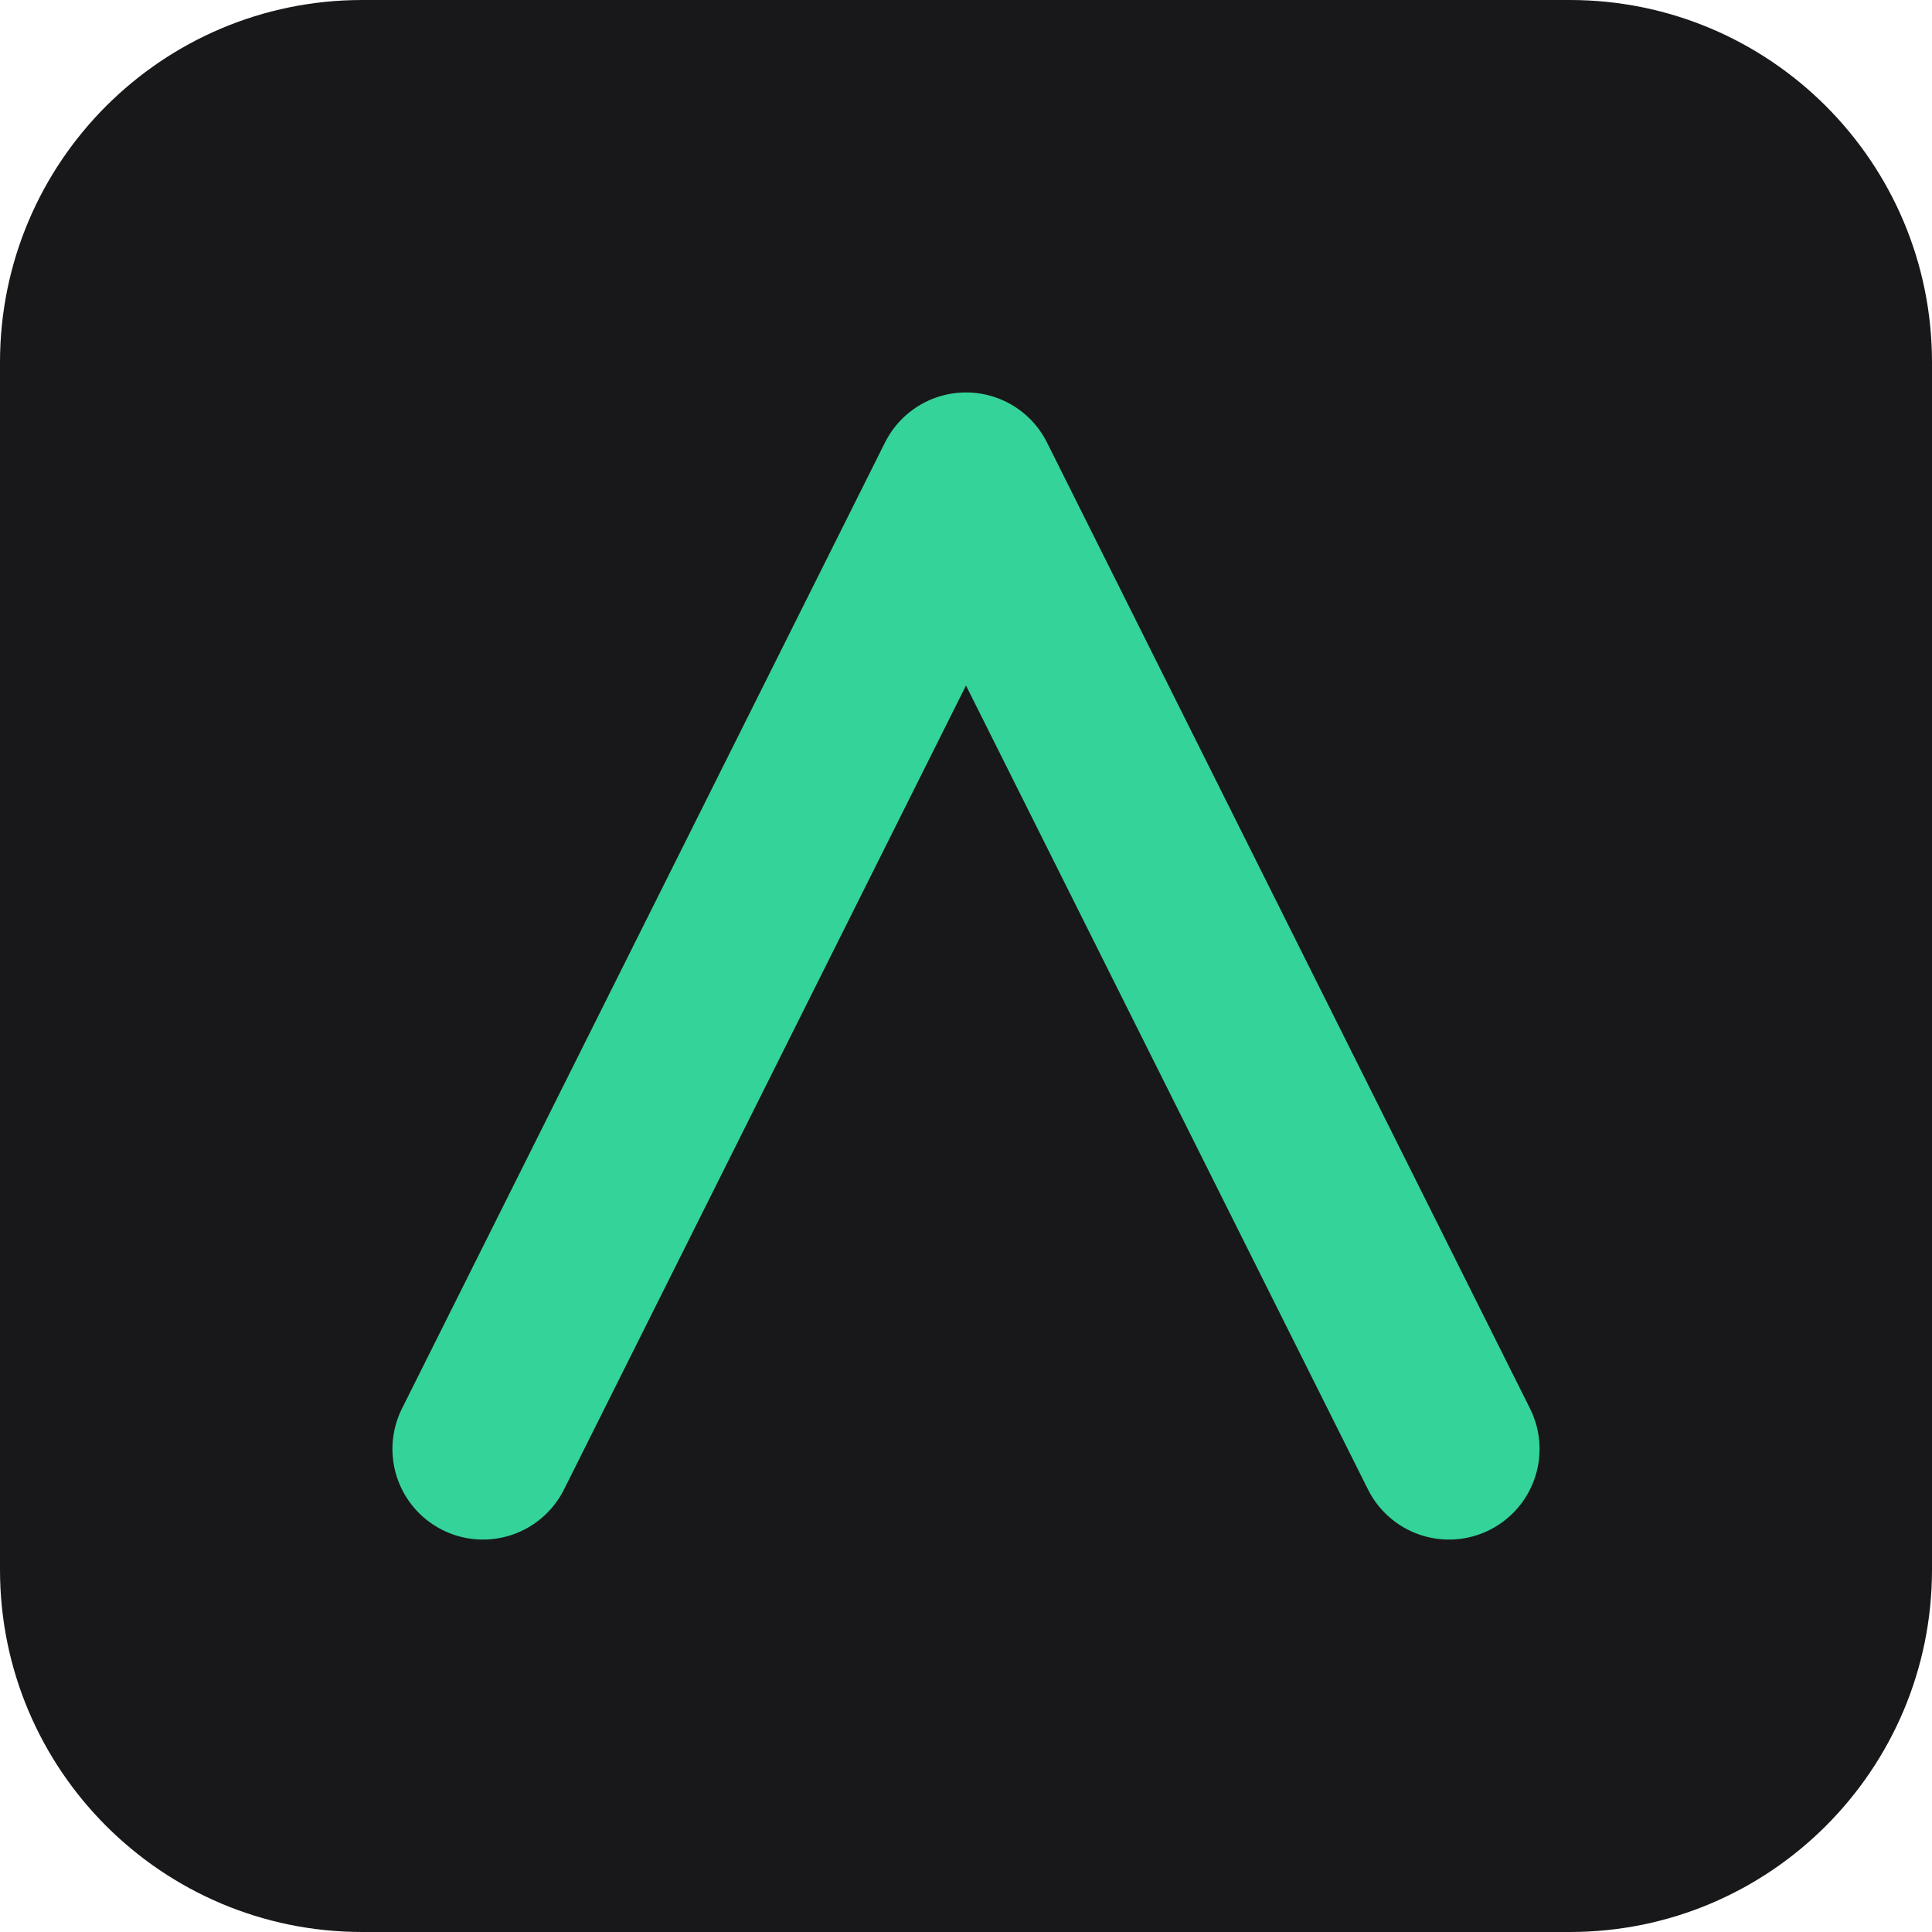
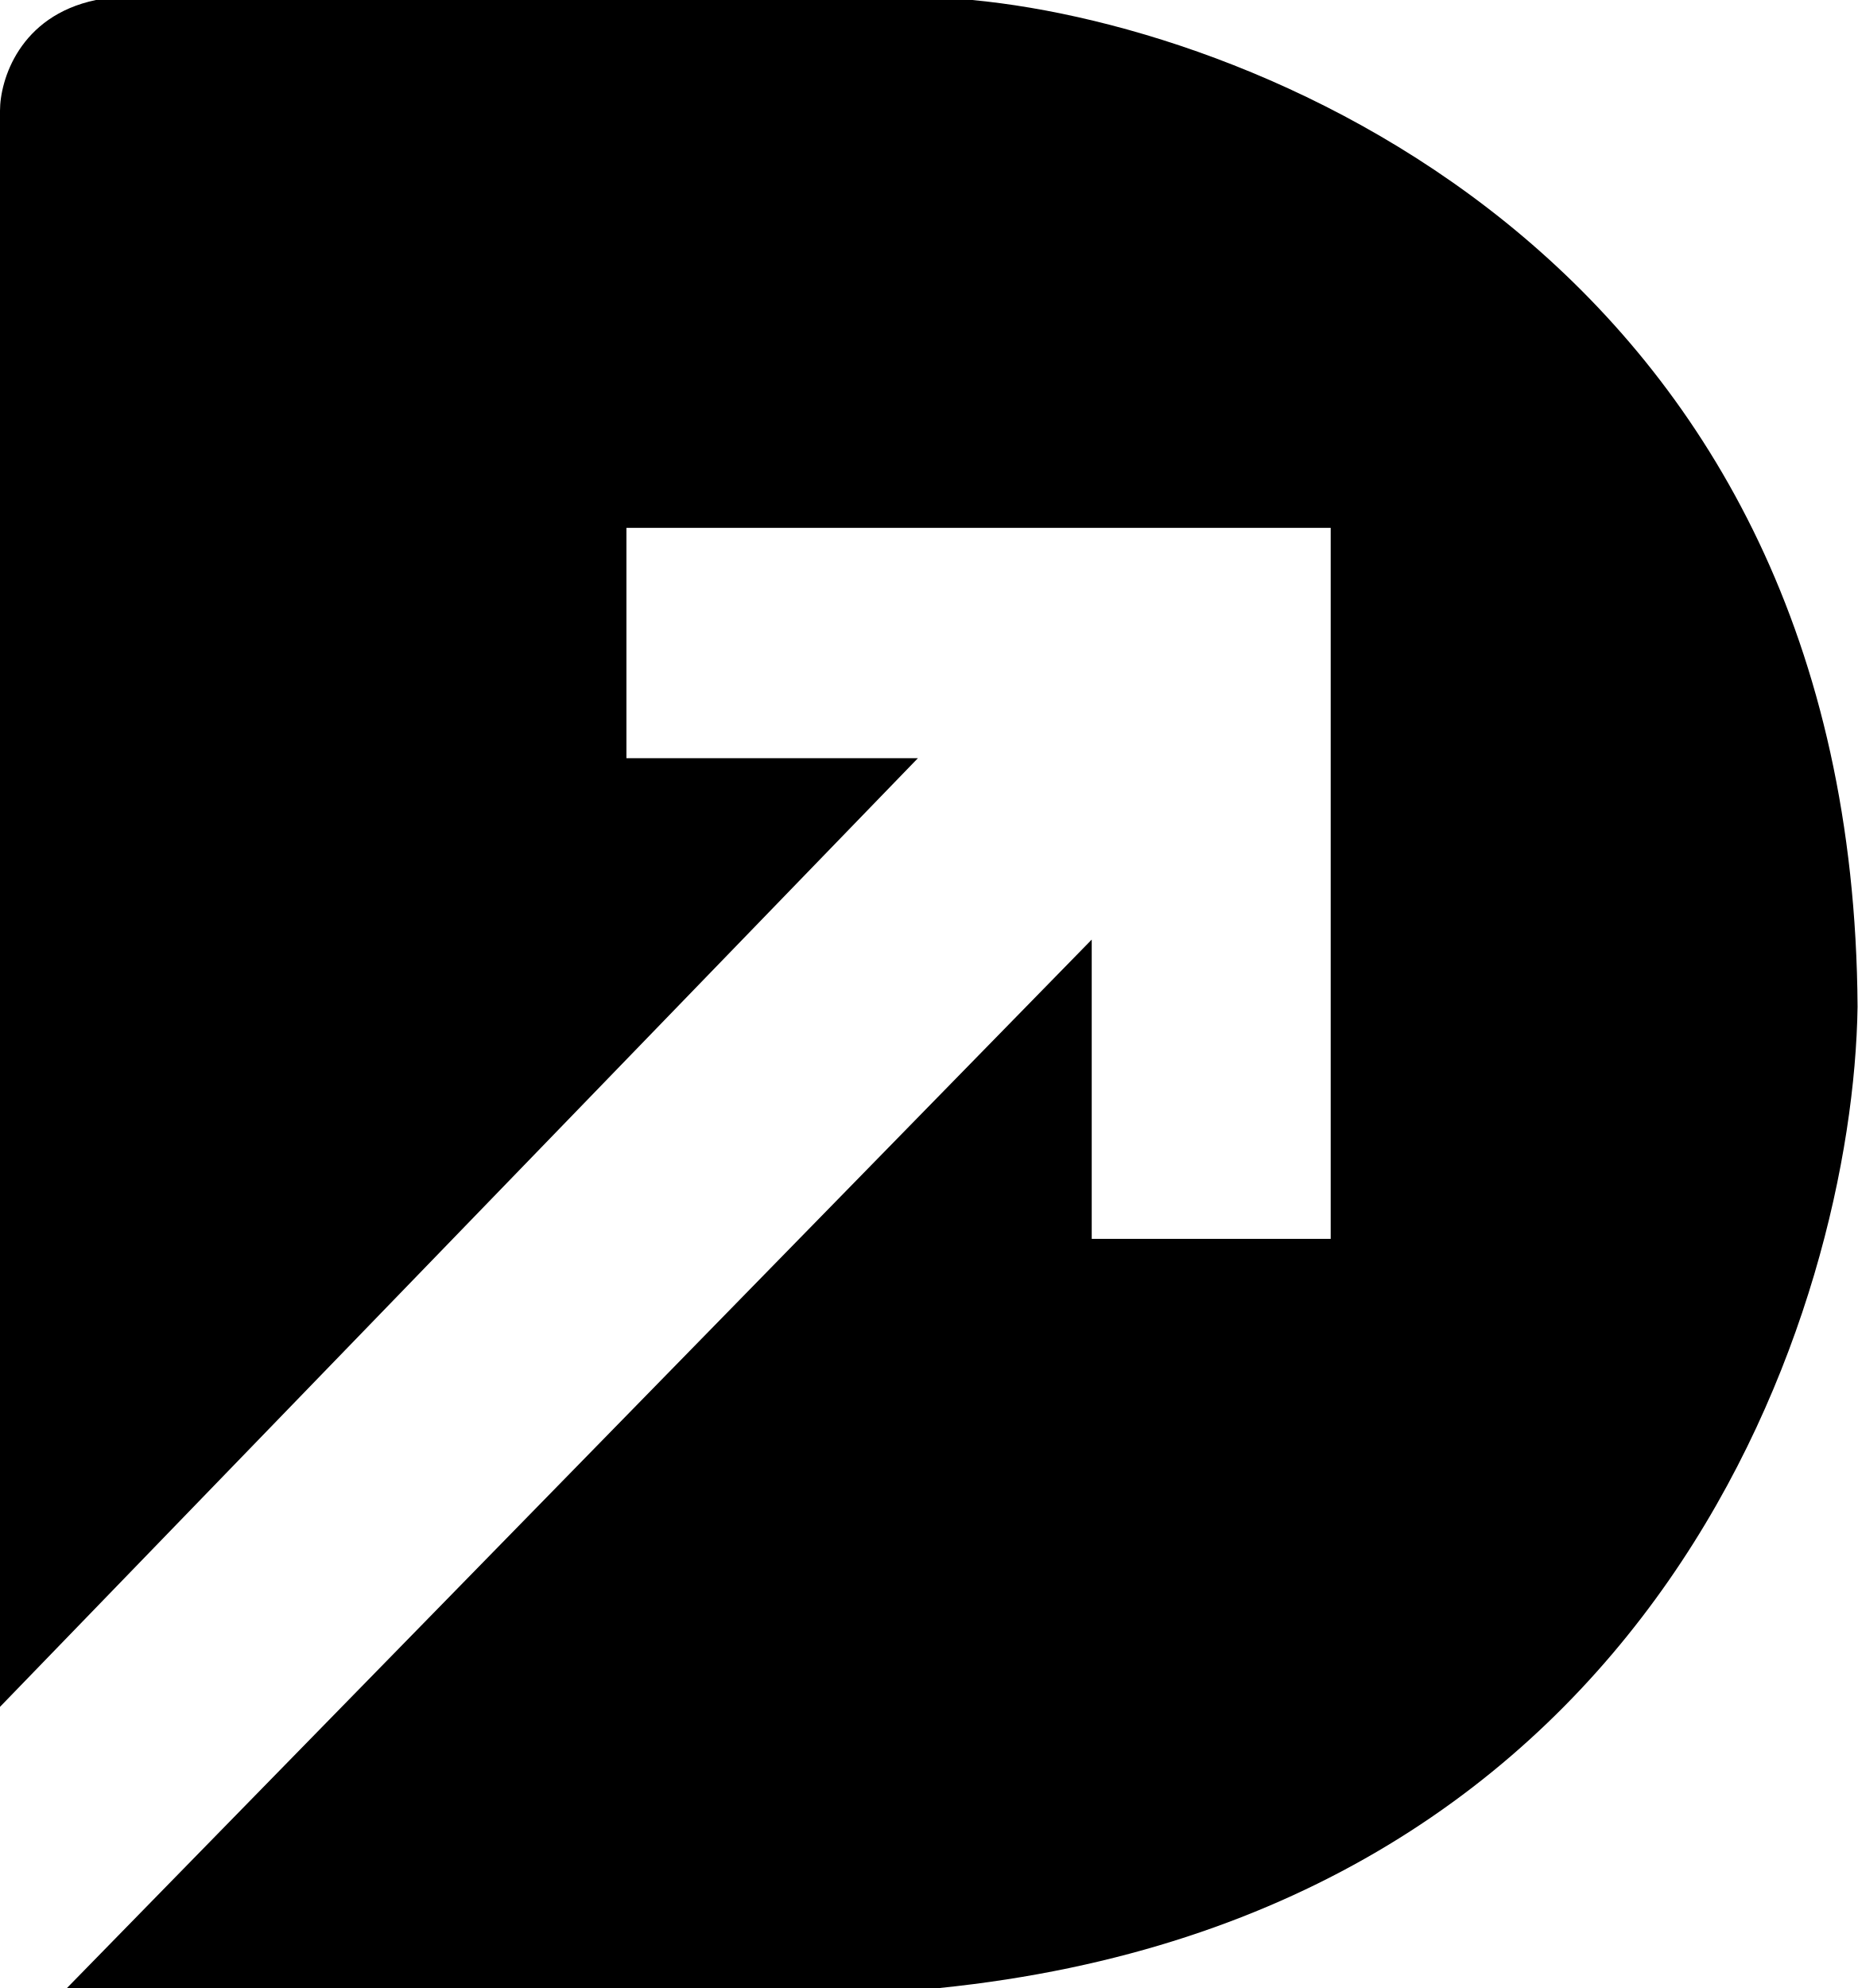
- <svg xmlns="http://www.w3.org/2000/svg" viewBox="0 0 32 32" fill="none">
-   <rect width="32" height="32" rx="6" fill="#18181b" />
-   <path d="M8 24L16 8L24 24" stroke="#34d399" stroke-width="3" stroke-linecap="round" stroke-linejoin="round" />
+ <svg xmlns="http://www.w3.org/2000/svg" width="100" height="107" viewBox="0 0 100 107" fill="none">
+   <path d="M0 5.955V91.868L49.415 40.808H33.723V28.41H71.637V66.68H58.772V50.571L3.606 107H50.585C89.571 103.017 99.773 70.129 100 54.183C99.766 14.429 68.129 1.497 52.339 0H5.166C1.033 0.859 0 4.328 0 5.955Z" fill="black" />
</svg>
